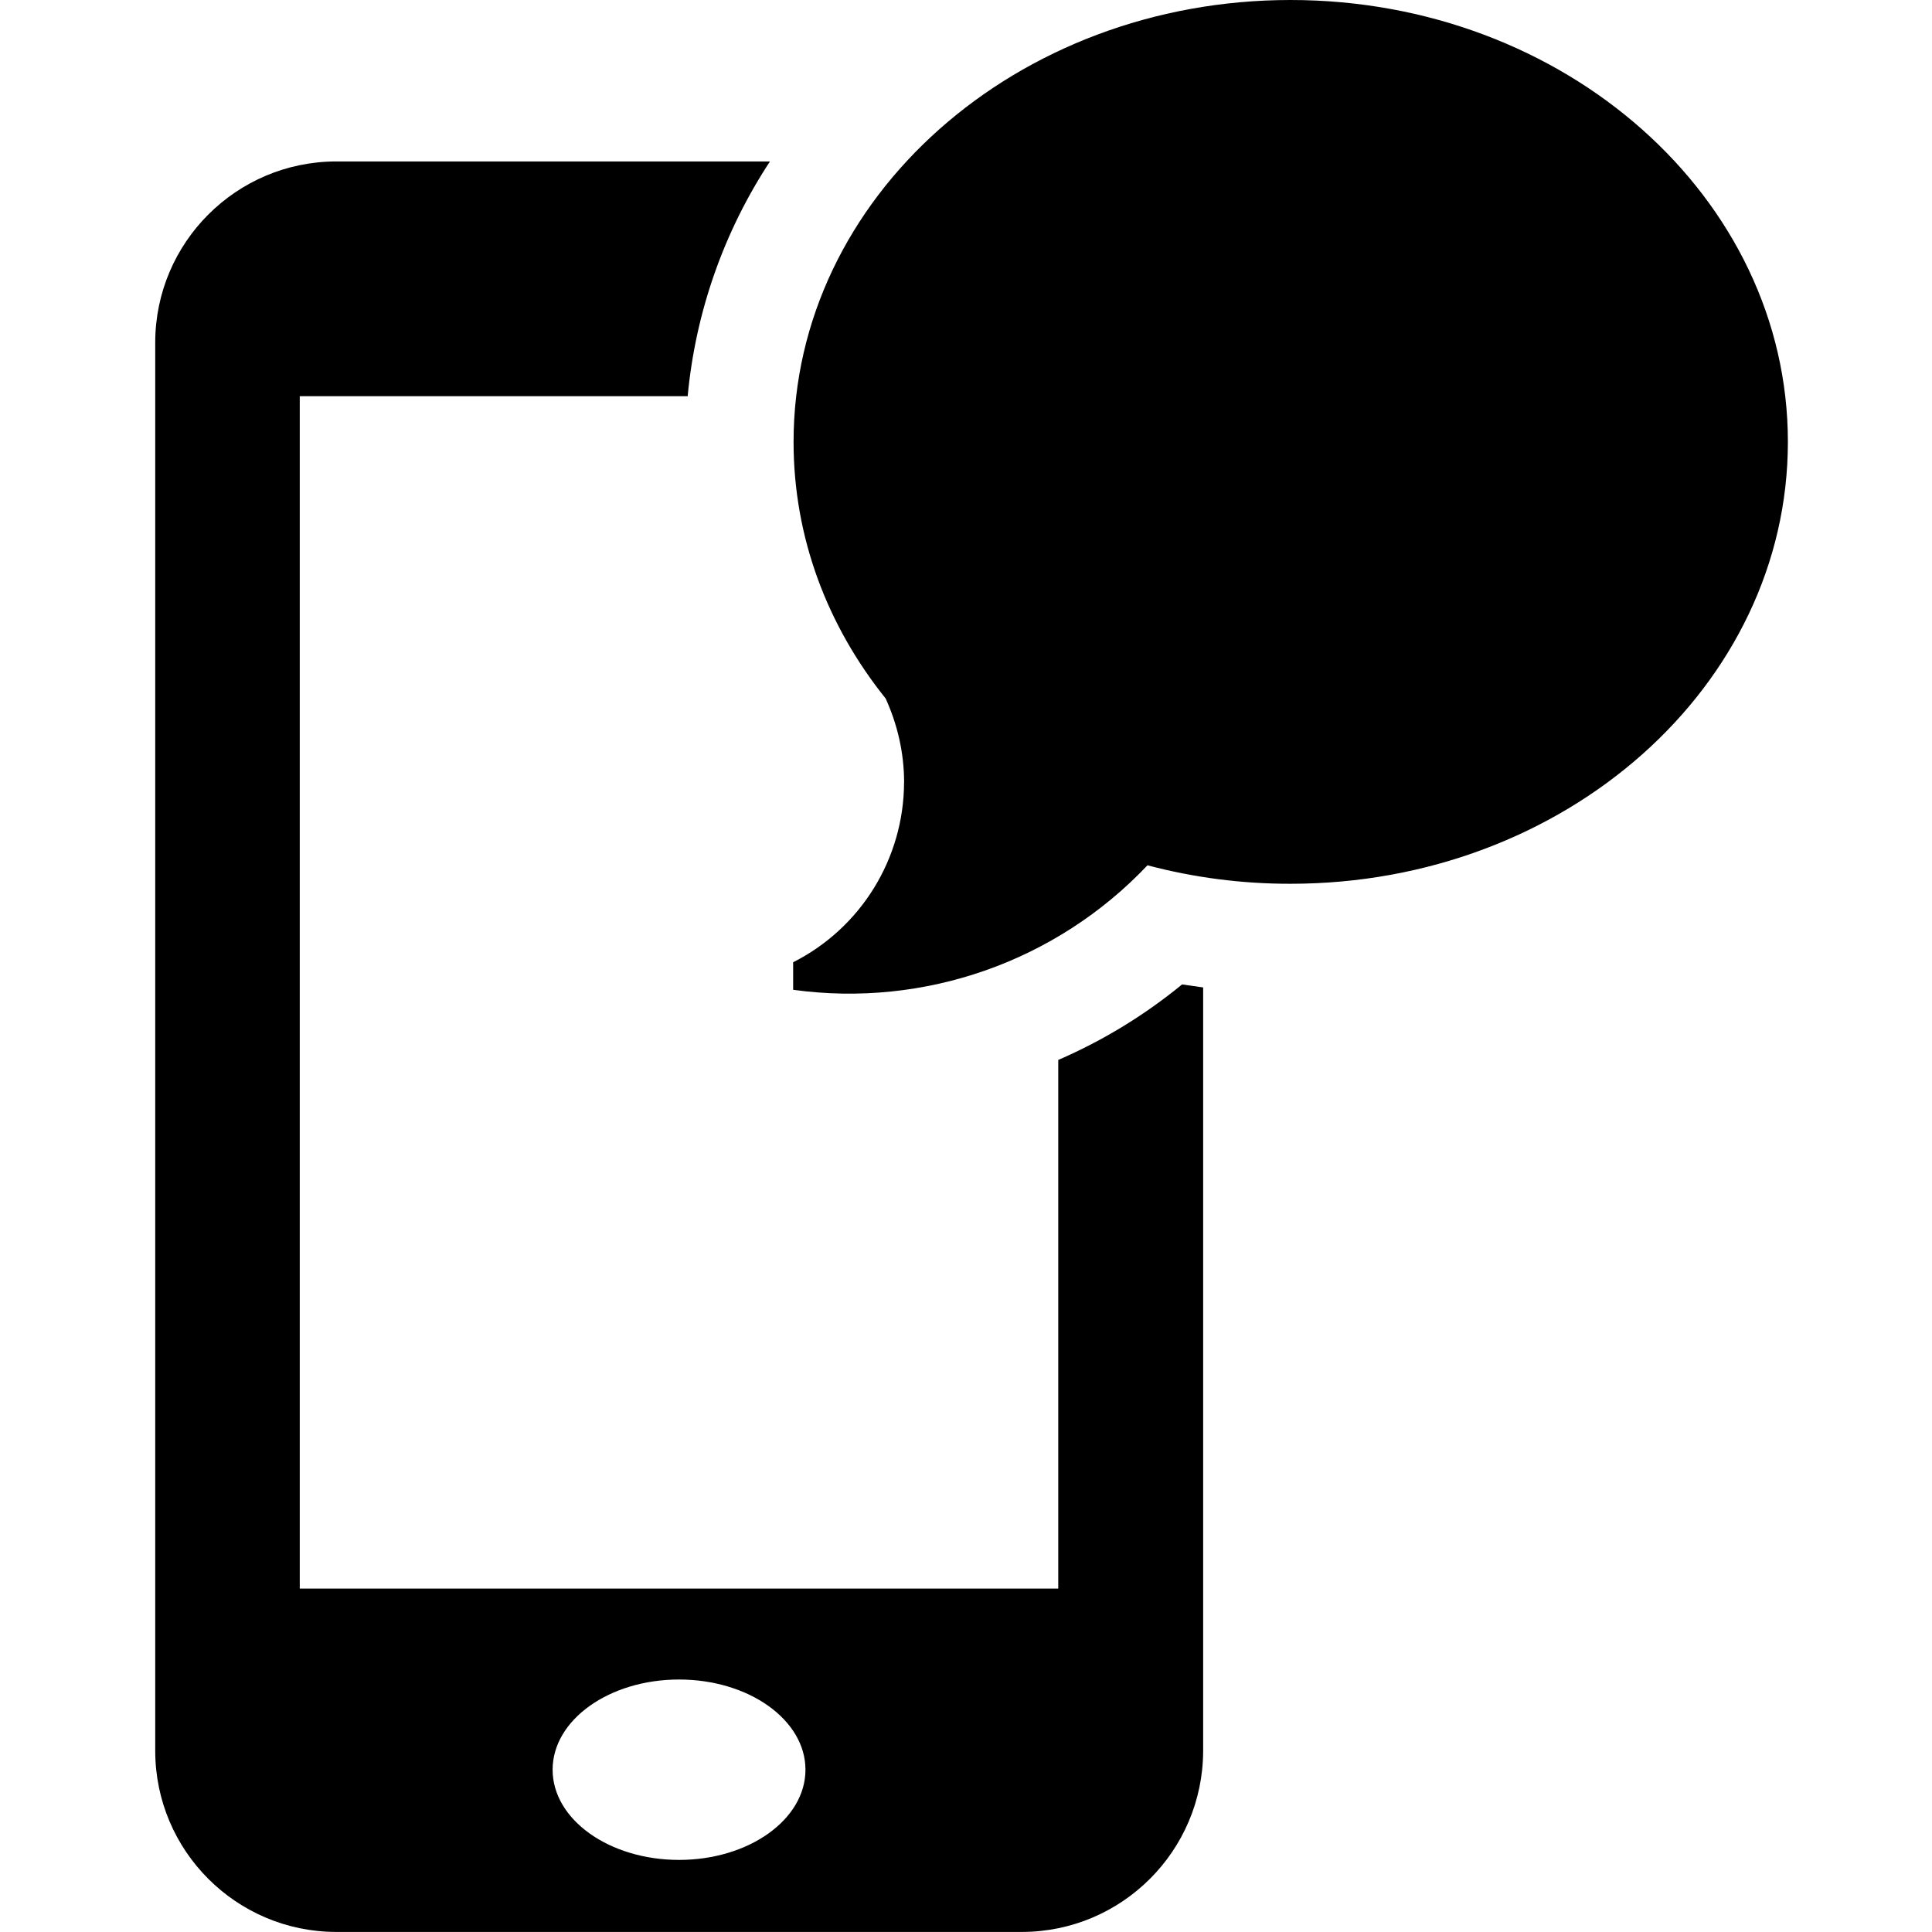
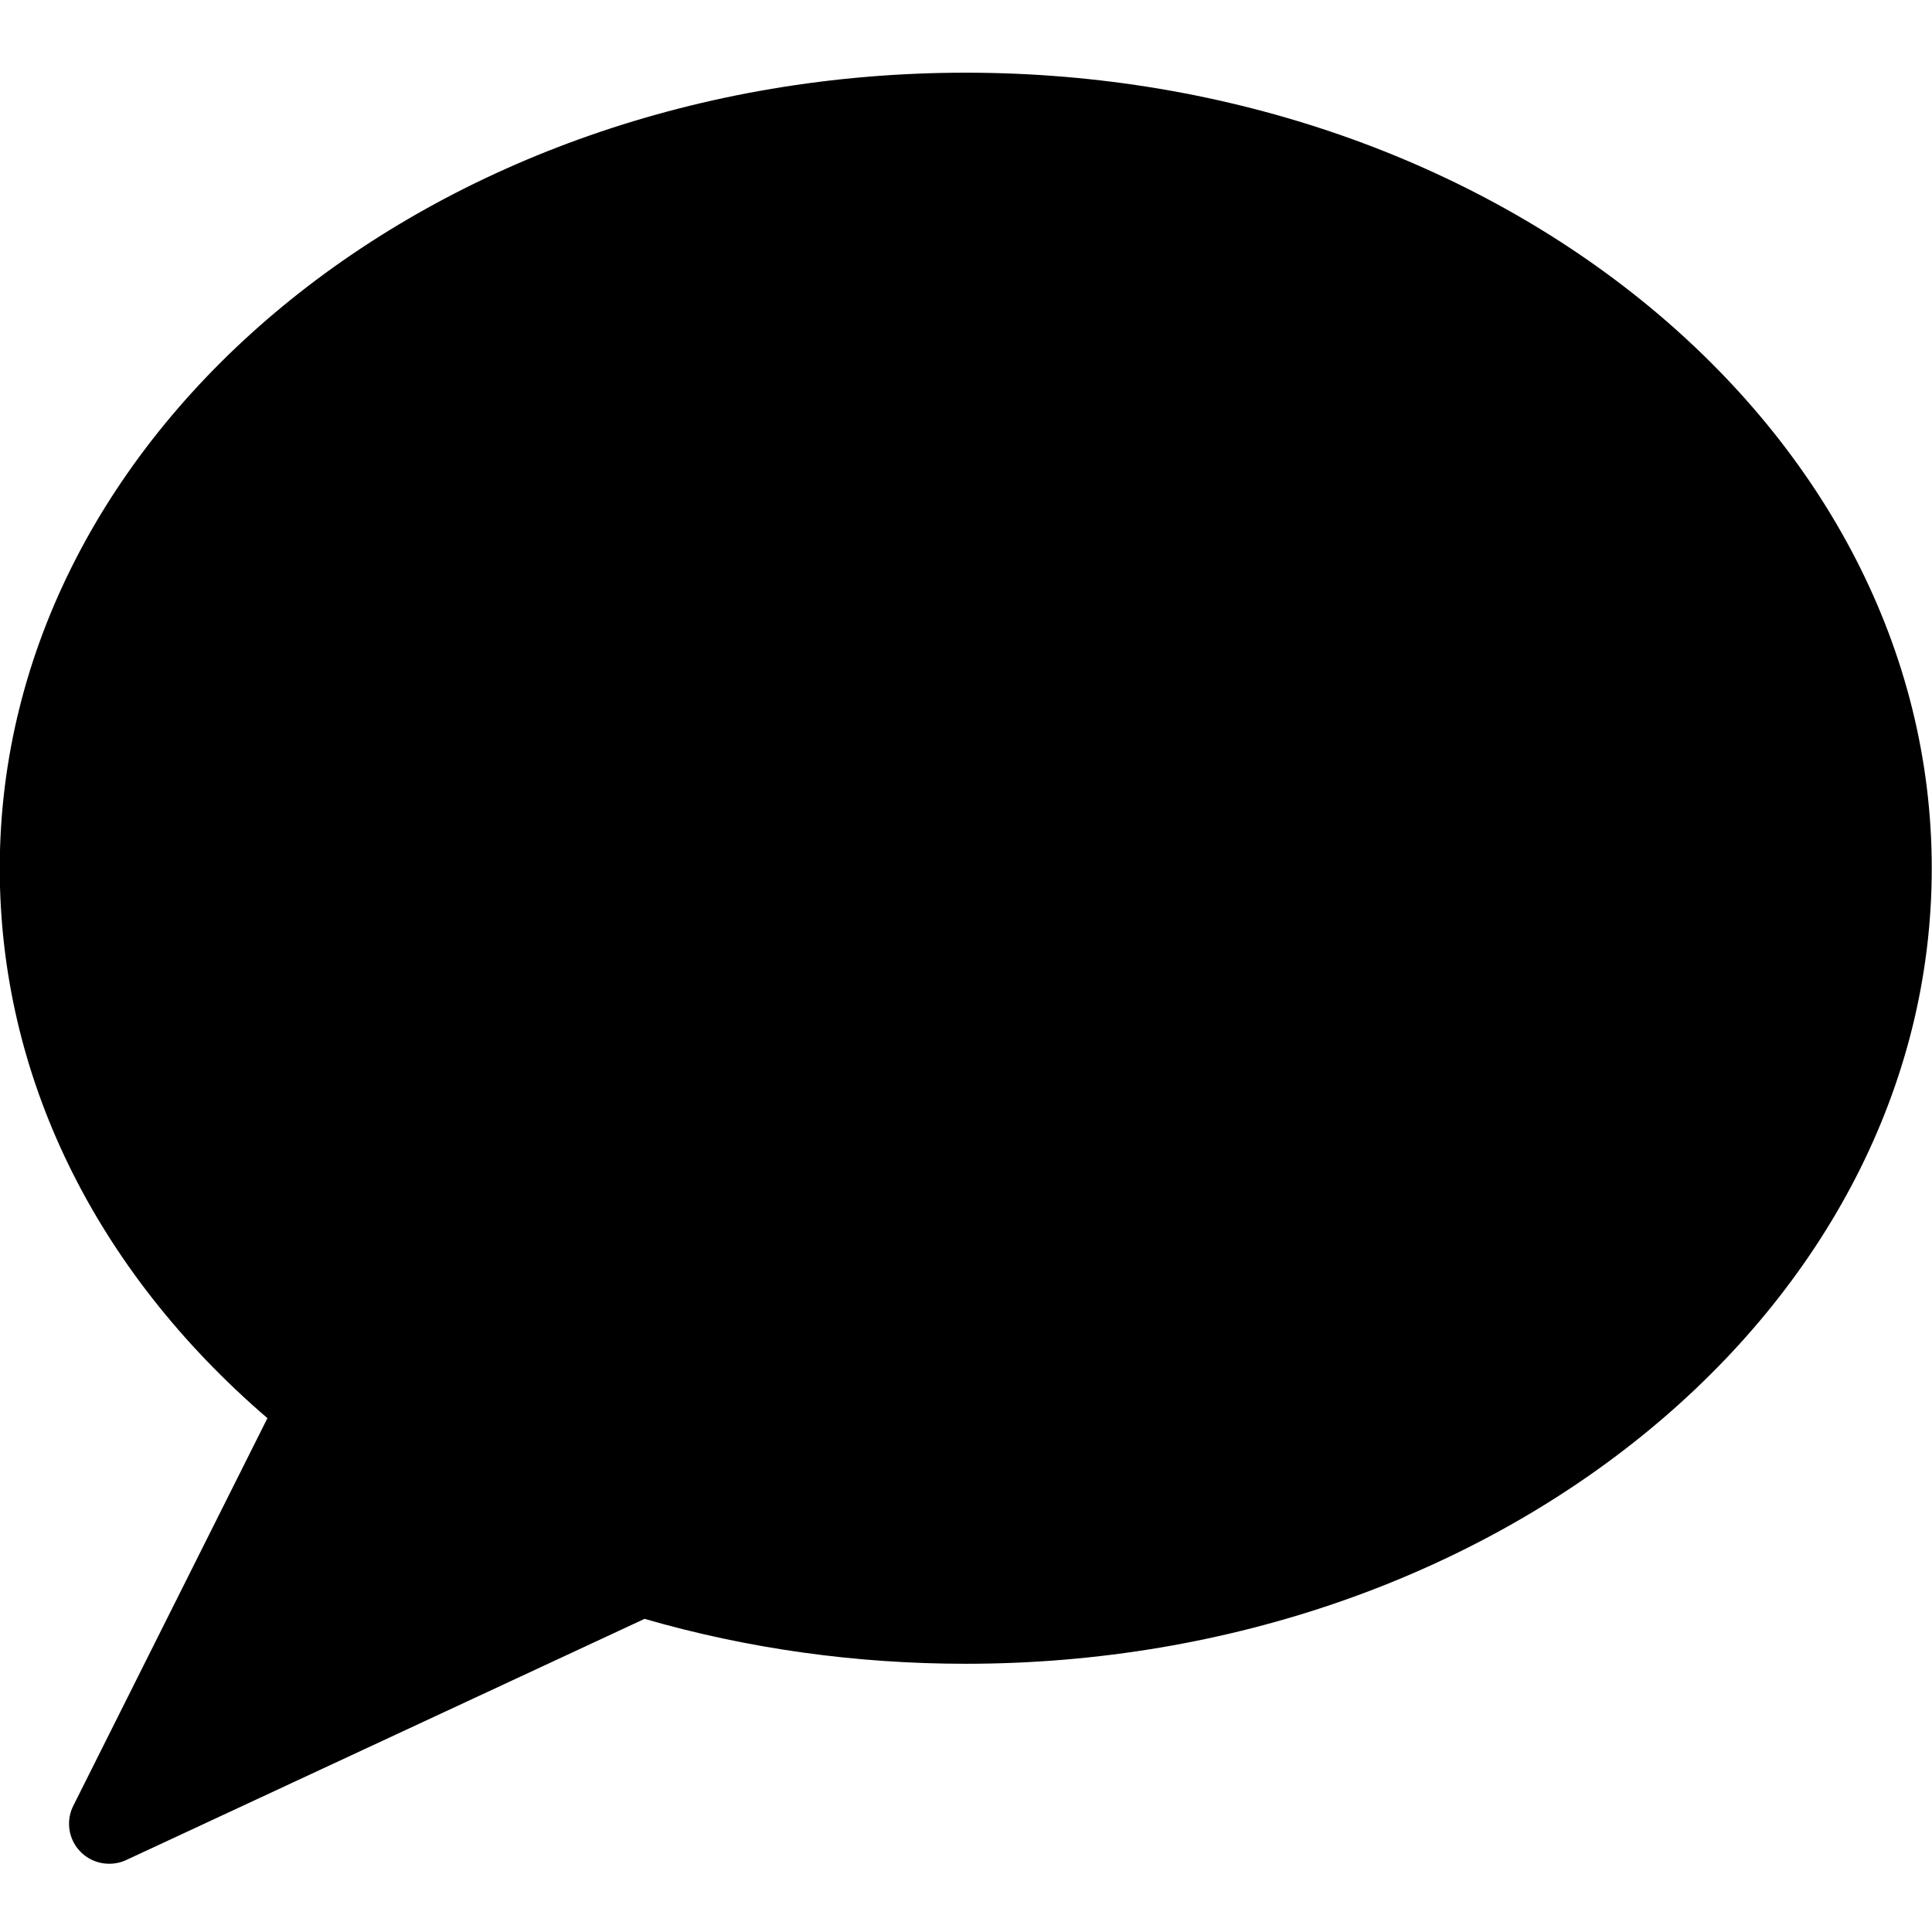
- <svg xmlns="http://www.w3.org/2000/svg" width="32" height="32" viewBox="0 0 32 32">
-   <path d="M14.975 12.963c0-.5-.113-.969-.306-1.394-.963-1.2-1.525-2.662-1.525-4.25C13.144 3.275 16.831 0 21.375 0s8.238 3.275 8.238 7.319c0 4.044-3.688 7.319-8.238 7.319a9.183 9.183 0 0 1-2.369-.306 6.8 6.8 0 0 1-5.869 2.062v-.456a3.347 3.347 0 0 0 1.837-2.975z" />
-   <path d="M19.578 16.306a8.656 8.656 0 0 1-2.05 1.25v8.756H4.965V6.562h6.425a8.519 8.519 0 0 1 1.363-3.888H5.565a3.002 3.002 0 0 0-2.994 2.994v23.337a3.002 3.002 0 0 0 2.994 2.994h11.369a3.006 3.006 0 0 0 2.994-2.994v-12.65c-.119-.019-.231-.031-.35-.05zm-8.331 14.5c-1.156 0-2.094-.669-2.094-1.494s.938-1.494 2.094-1.494 2.094.669 2.094 1.494-.938 1.494-2.094 1.494z" />
+ <svg xmlns="http://www.w3.org/2000/svg" width="24" height="24" viewBox="0 0 24 24">
+   <path d="M11.997.903c-6.617 0-12 4.434-12 9.883 0 2.573 1.177 4.985 3.325 6.831l-2.41 4.812a.497.497 0 0 0 .447.723.491.491 0 0 0 .211-.047l6.437-2.995c1.278.37 2.619.558 3.99.558 6.617 0 12-4.433 12-9.882s-5.384-9.883-12-9.883z" />
</svg>
